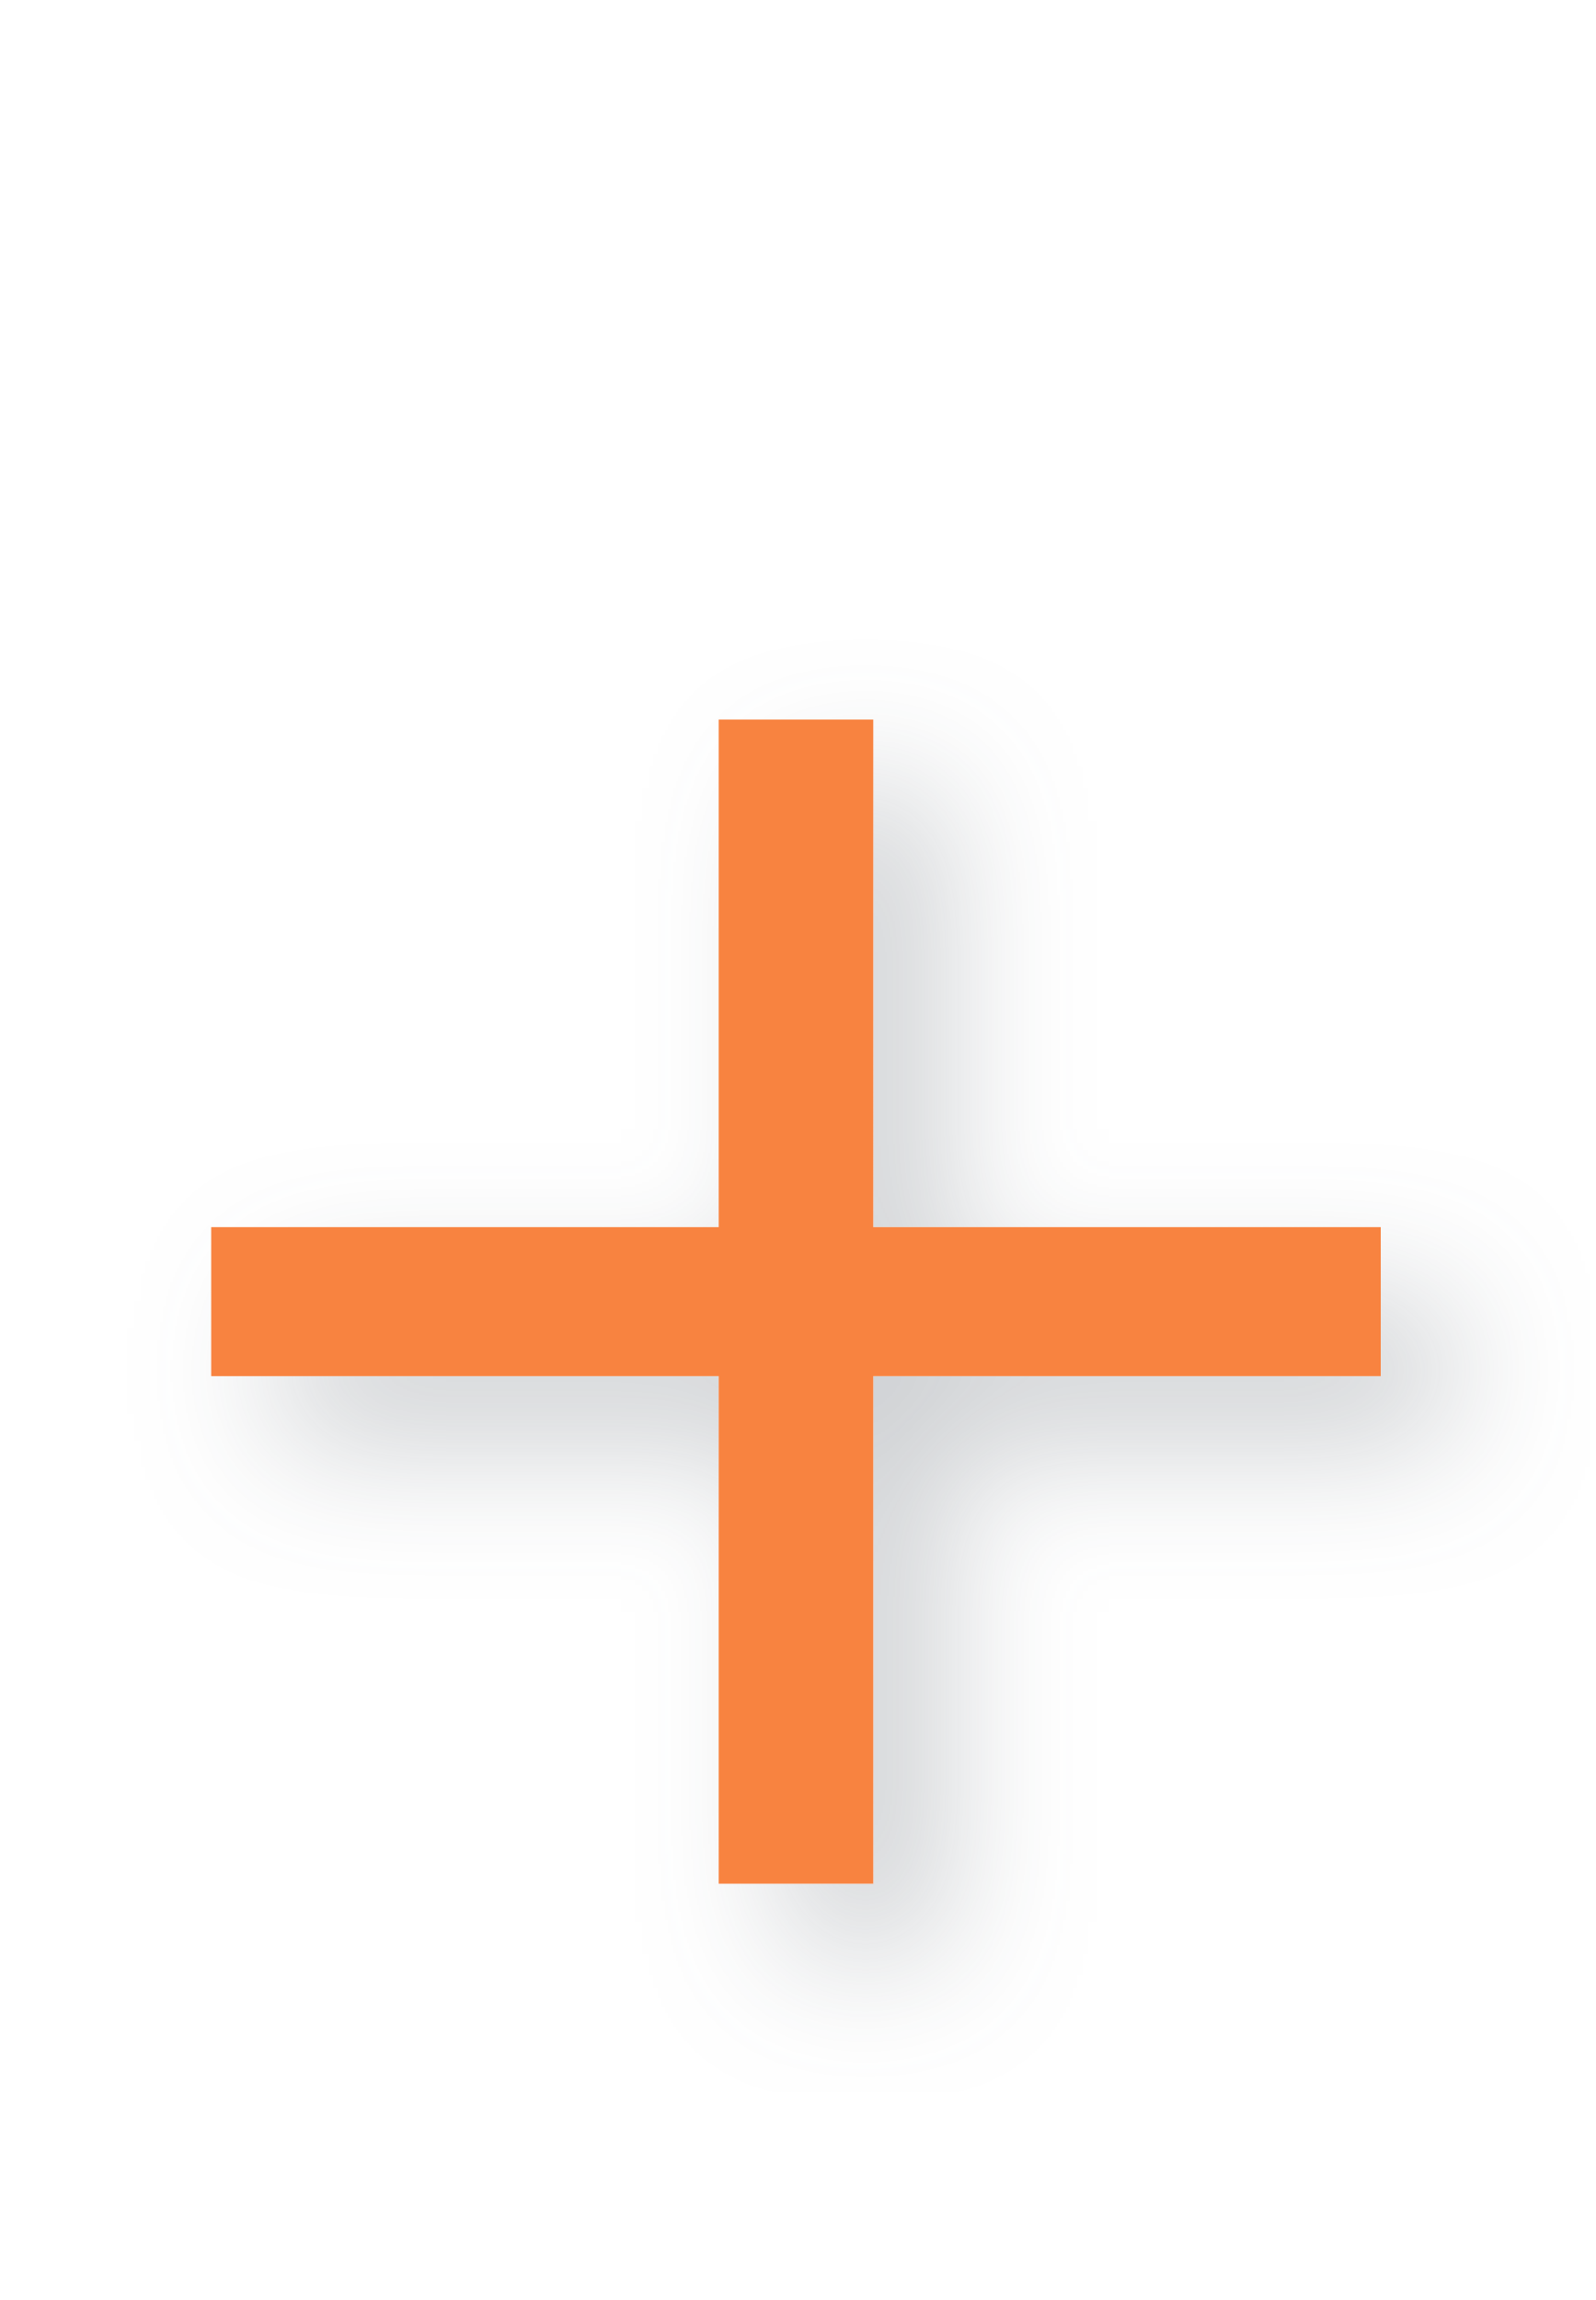
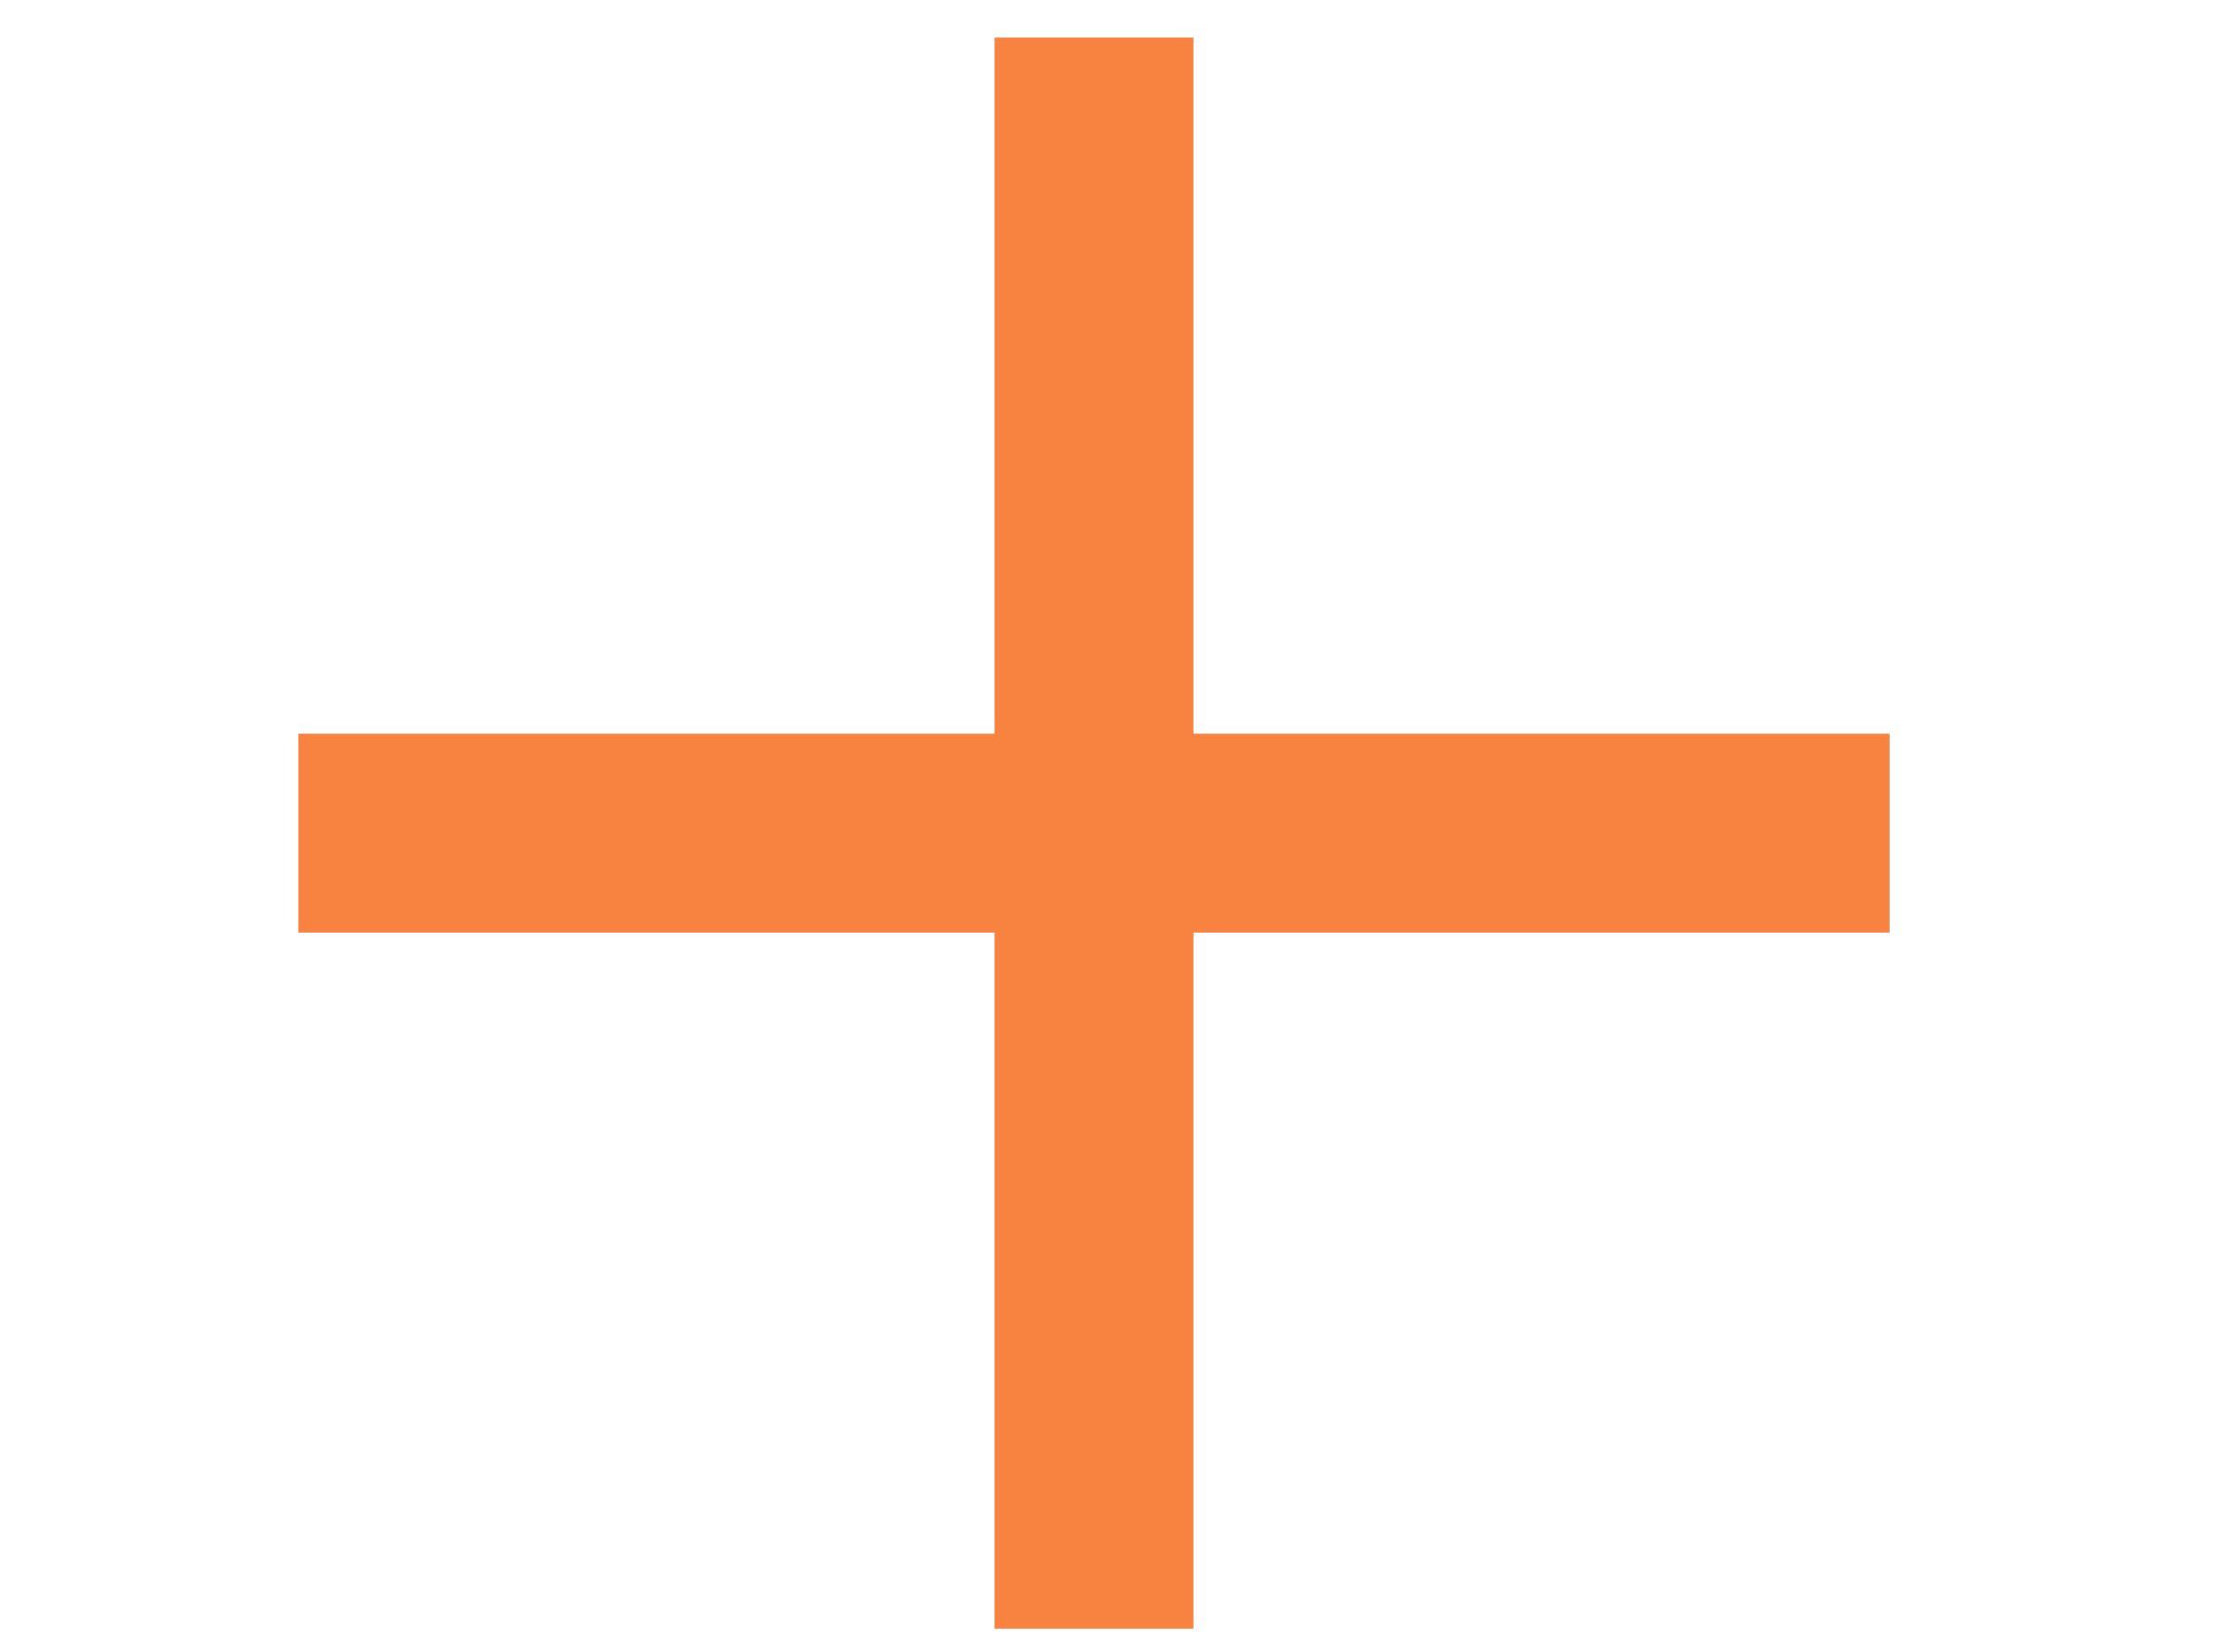
- <svg xmlns="http://www.w3.org/2000/svg" width="102" height="147" viewBox="0 0 102 147" fill="none">
-   <g filter="url(#filter0_dd)">
-     <path d="M88.26 87.953H55.82V120.393H45.94V87.953H13.5V78.429H45.94V45.99H55.82V78.429H88.26V87.953Z" fill="#FBFAF9" />
-   </g>
-   <path d="M88.26 87.953H55.82V120.393H45.94V87.953H13.5V78.429H45.94V45.99H55.82V78.429H88.26V87.953Z" fill="#F88340" />
-   <defs>
-     <filter id="filter0_dd" x="0.211" y="32.699" width="101.338" height="100.981" filterUnits="userSpaceOnUse" color-interpolation-filters="sRGB">
-       <feFlood flood-opacity="0" result="BackgroundImageFix" />
-       <feColorMatrix in="SourceAlpha" type="matrix" values="0 0 0 0 0 0 0 0 0 0 0 0 0 0 0 0 0 0 127 0" />
-       <feOffset dx="-4.43" dy="-4.43" />
-       <feGaussianBlur stdDeviation="4.43" />
-       <feColorMatrix type="matrix" values="0 0 0 0 1 0 0 0 0 1 0 0 0 0 1 0 0 0 1 0" />
-       <feBlend mode="normal" in2="BackgroundImageFix" result="effect1_dropShadow" />
-       <feColorMatrix in="SourceAlpha" type="matrix" values="0 0 0 0 0 0 0 0 0 0 0 0 0 0 0 0 0 0 127 0" />
-       <feOffset dx="4.43" dy="4.43" />
-       <feGaussianBlur stdDeviation="4.43" />
-       <feColorMatrix type="matrix" values="0 0 0 0 0.243 0 0 0 0 0.278 0 0 0 0 0.318 0 0 0 0.25 0" />
-       <feBlend mode="normal" in2="effect1_dropShadow" result="effect2_dropShadow" />
-       <feBlend mode="normal" in="SourceGraphic" in2="effect2_dropShadow" result="shape" />
-     </filter>
-   </defs>
+ <svg xmlns="http://www.w3.org/2000/svg" width="98" height="73" viewBox="0 0 98 73" fill="none">
+   <path d="M43.962 72V41.227H13.188V32.435H43.962V1.661H52.754V32.435H83.527V41.227H52.754V72H43.962Z" fill="#F88340" />
</svg>
